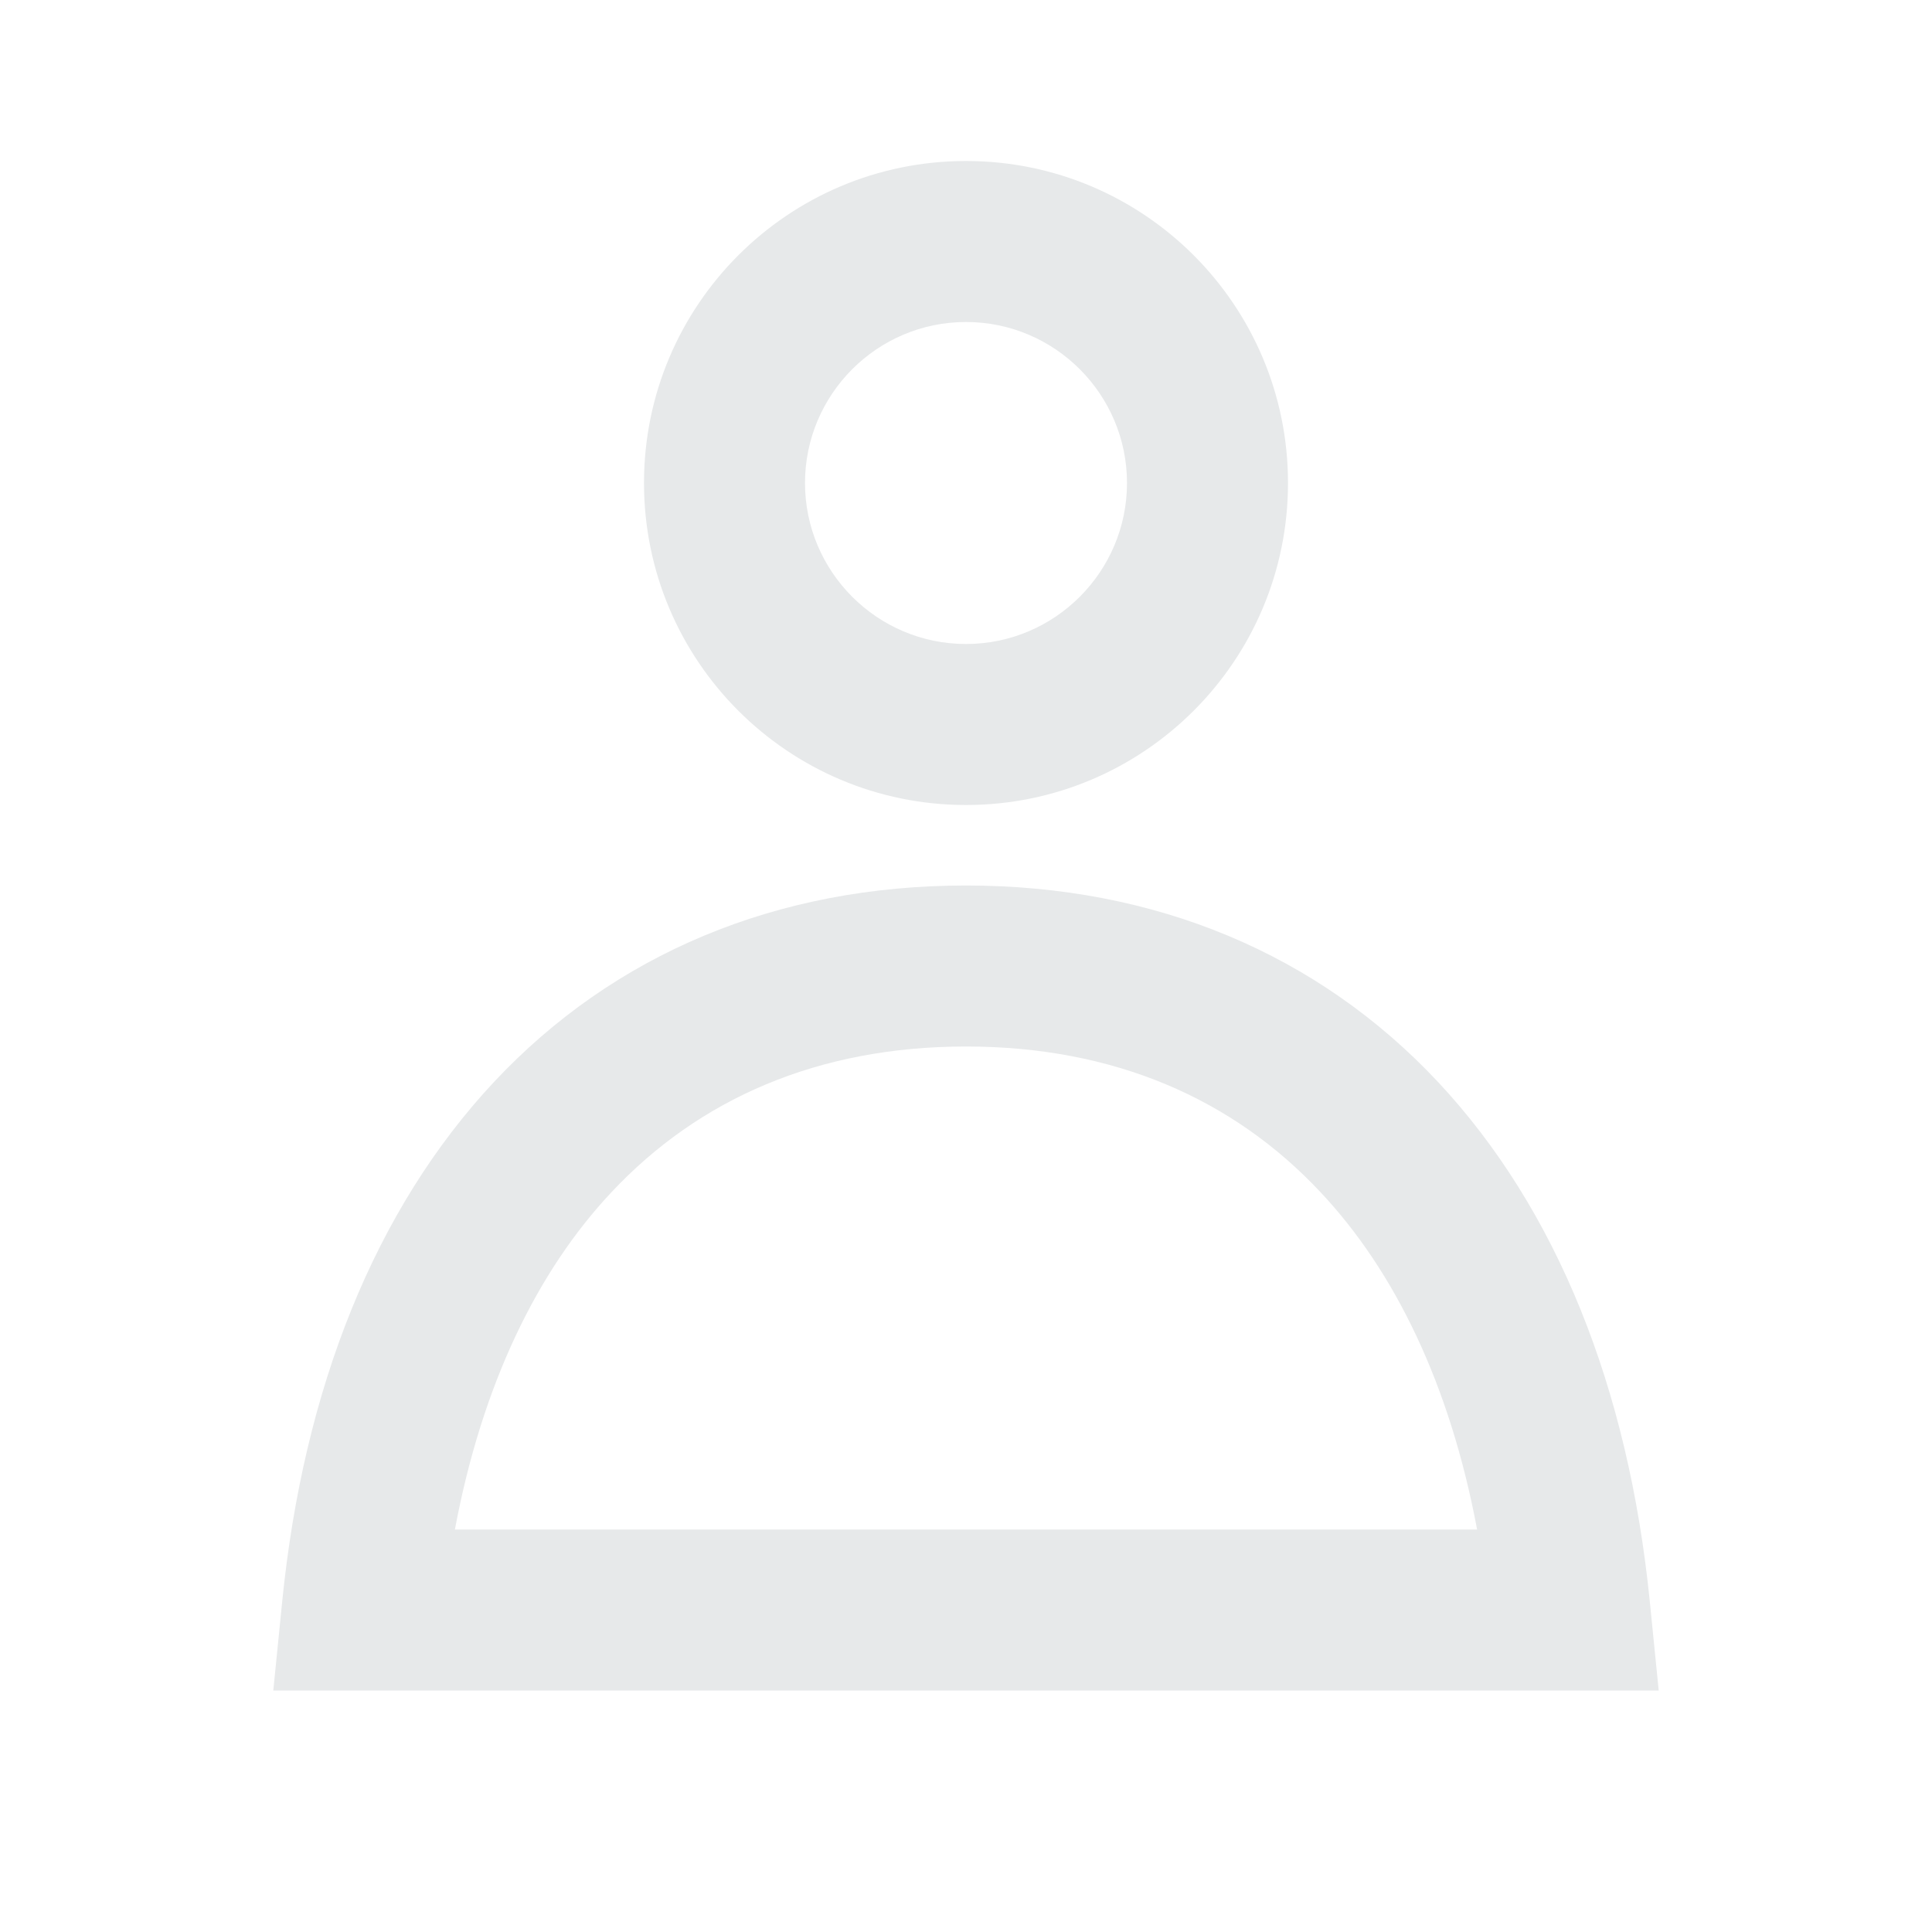
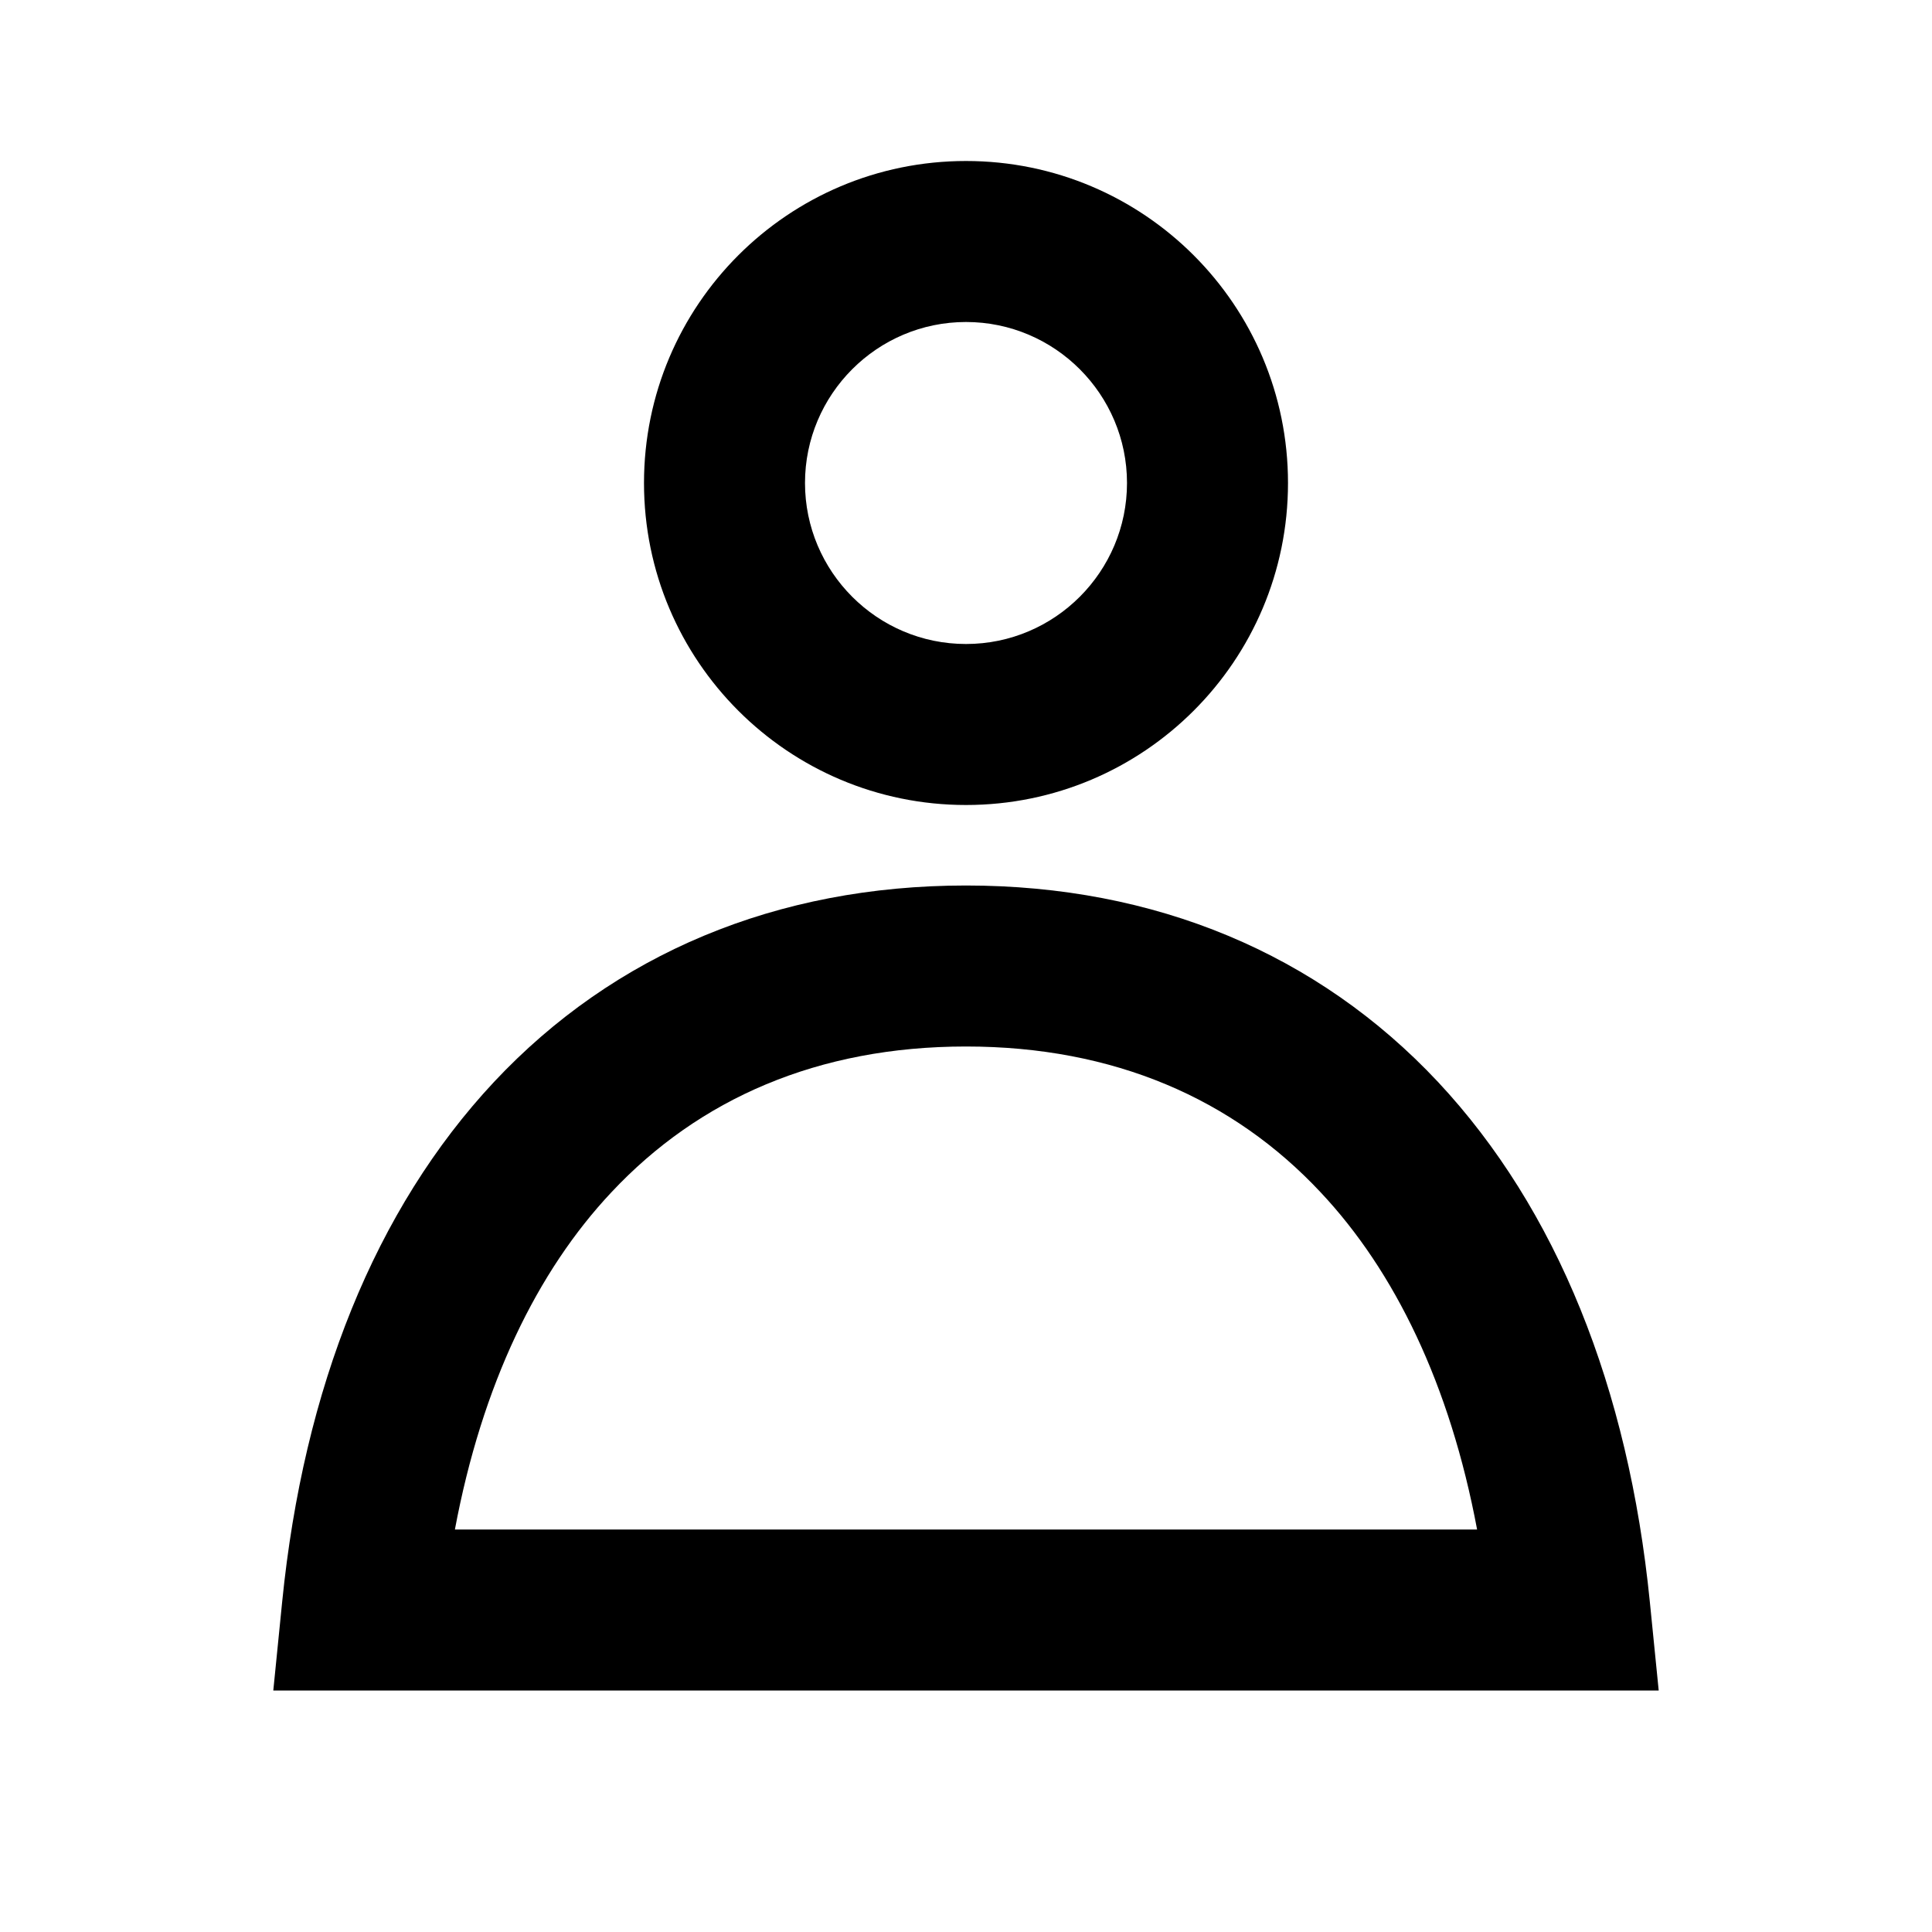
<svg xmlns="http://www.w3.org/2000/svg" viewBox="0 0 24 24" aria-hidden="true">
  <g>
-     <path fill="#e7e9ea" d="M5.651 19h12.698c-.337-1.8-1.023-3.21-1.945-4.19C15.318 13.65 13.838 13 12 13s-3.317.65-4.404 1.81c-.922.98-1.608 2.39-1.945 4.19zm.486-5.56C7.627 11.85 9.648 11 12 11s4.373.85 5.863 2.44c1.477 1.58 2.366 3.8 2.632 6.46l.11 1.1H3.395l.11-1.1c.266-2.66 1.155-4.88 2.632-6.46zM12 4c-1.105 0-2 .9-2 2s.895 2 2 2 2-.9 2-2-.895-2-2-2zM8 6c0-2.21 1.791-4 4-4s4 1.79 4 4-1.791 4-4 4-4-1.79-4-4z" />
+     <path d="M5.651 19h12.698c-.337-1.8-1.023-3.21-1.945-4.19C15.318 13.65 13.838 13 12 13s-3.317.65-4.404 1.81c-.922.98-1.608 2.39-1.945 4.19zm.486-5.56C7.627 11.85 9.648 11 12 11s4.373.85 5.863 2.44c1.477 1.58 2.366 3.8 2.632 6.46l.11 1.1H3.395l.11-1.1c.266-2.66 1.155-4.88 2.632-6.46zM12 4c-1.105 0-2 .9-2 2s.895 2 2 2 2-.9 2-2-.895-2-2-2zM8 6c0-2.21 1.791-4 4-4s4 1.79 4 4-1.791 4-4 4-4-1.79-4-4z" />
  </g>
</svg>
